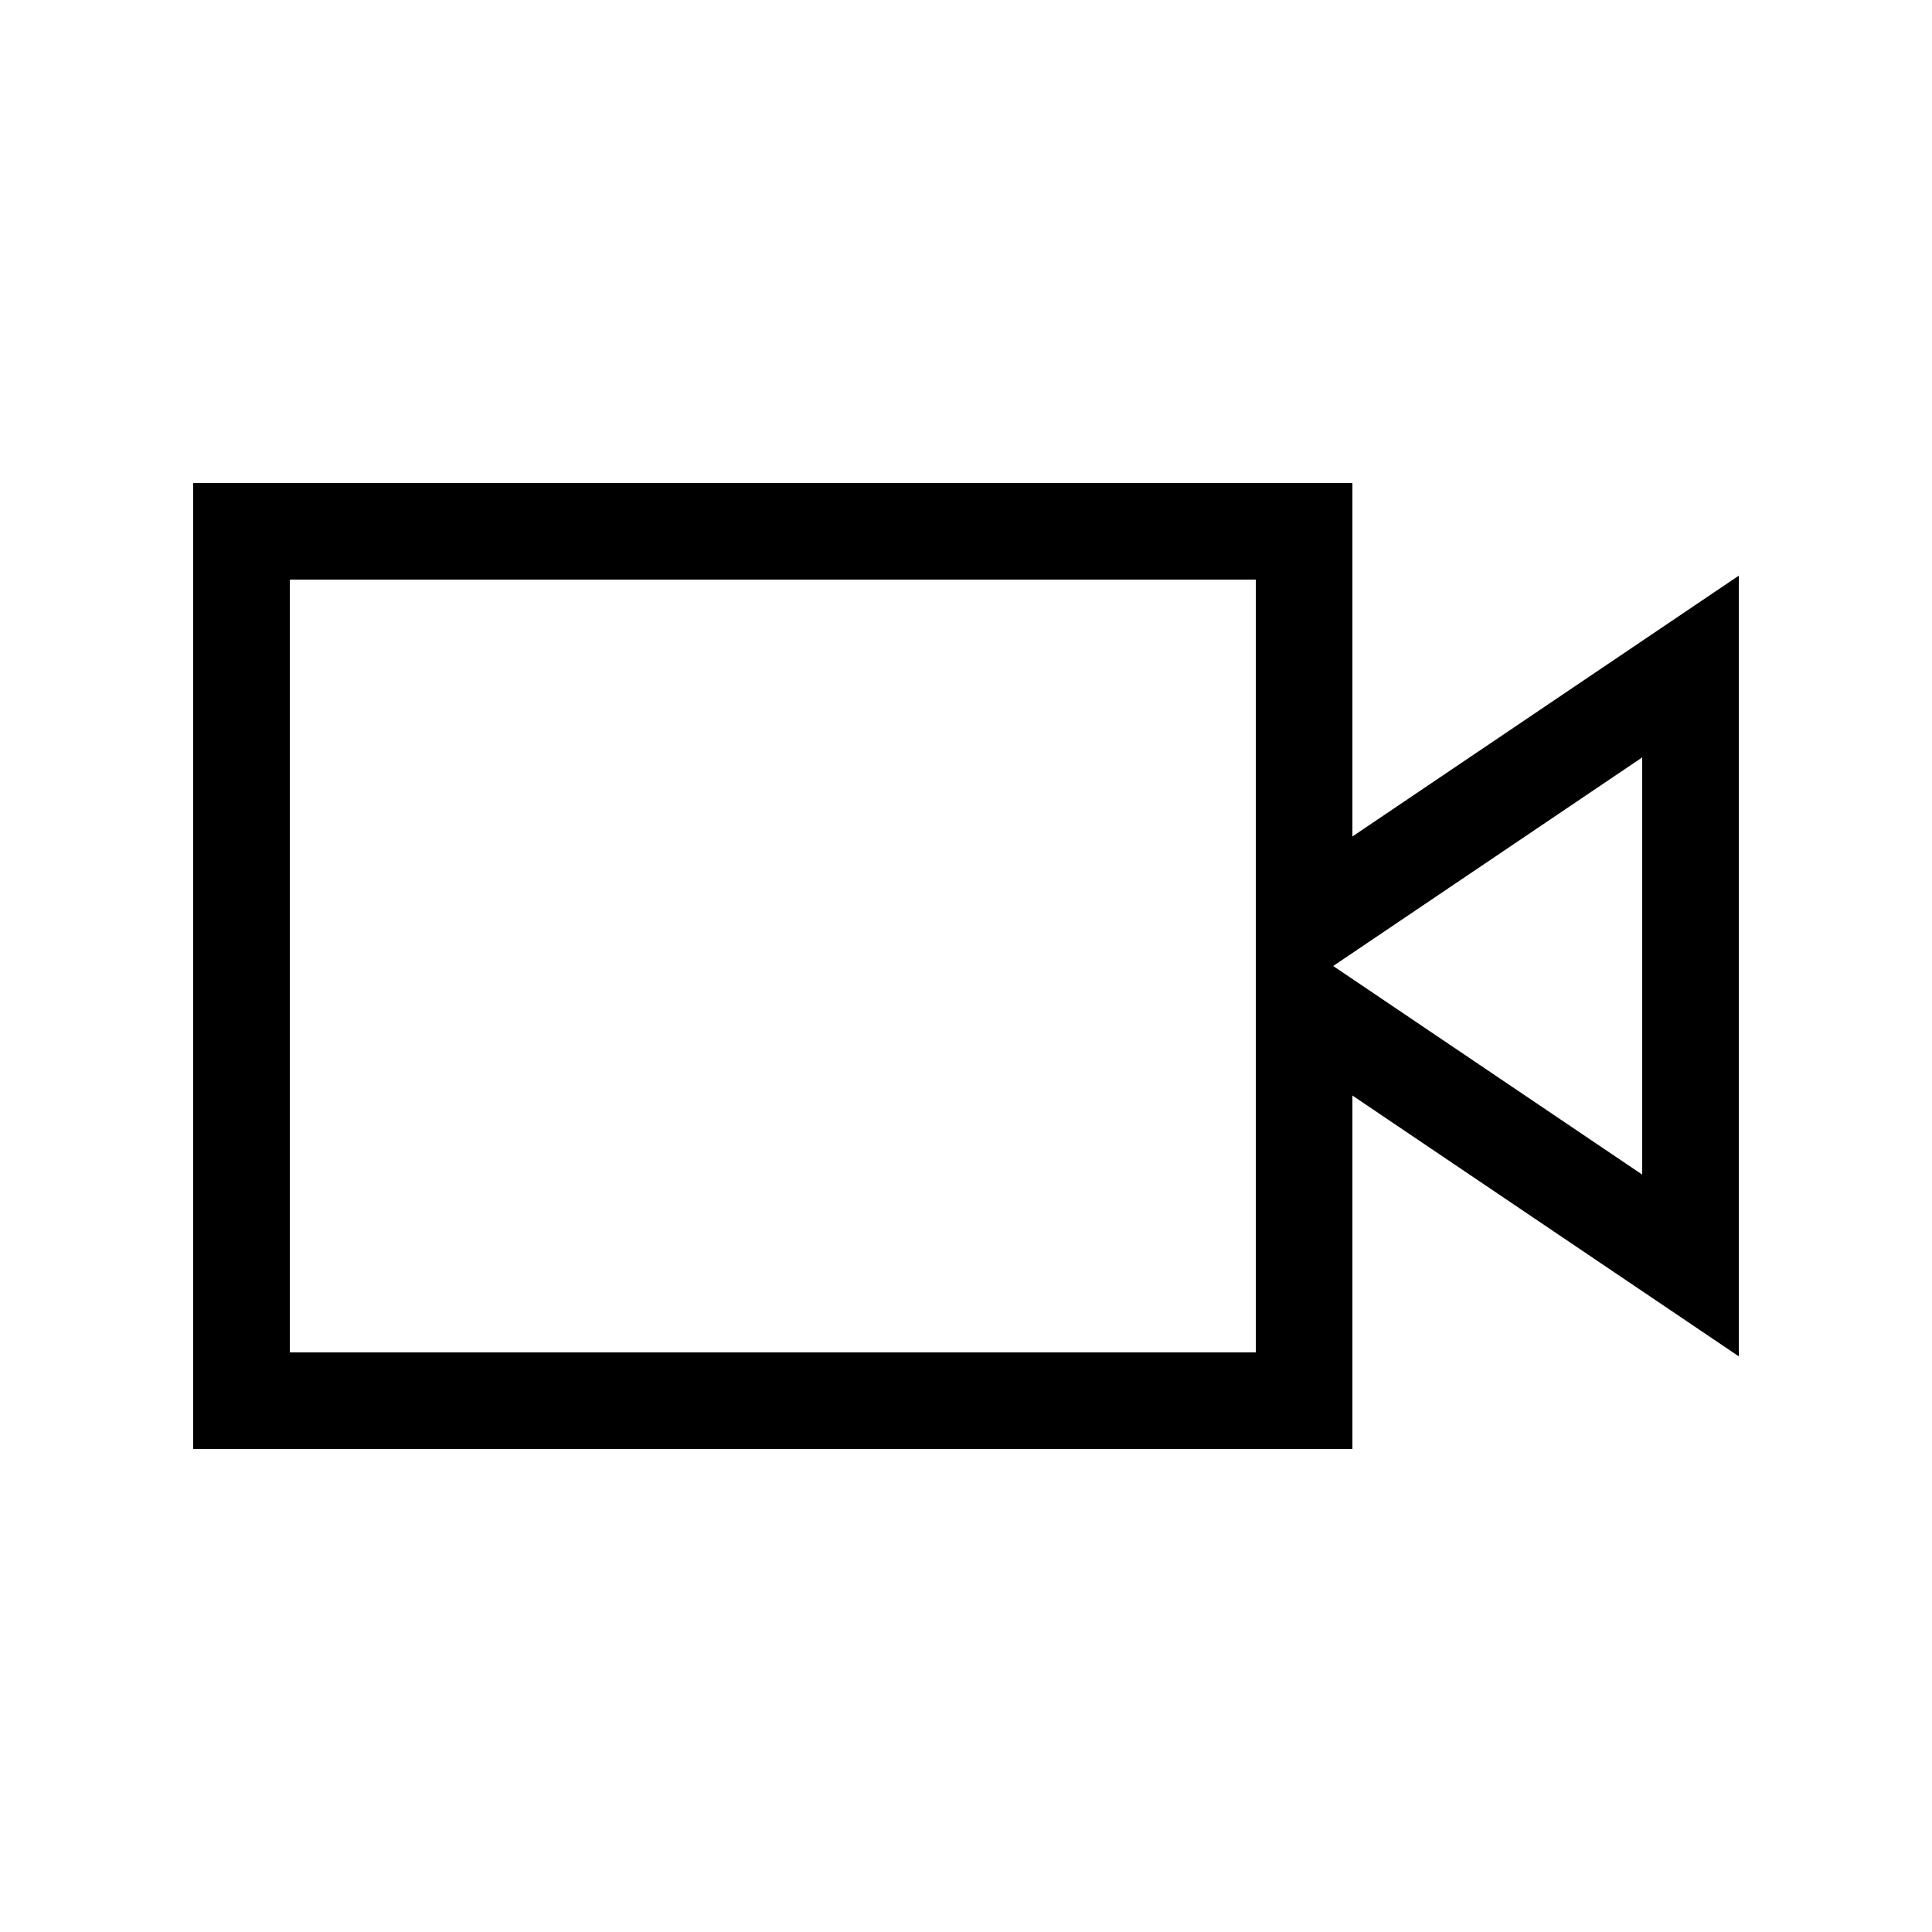
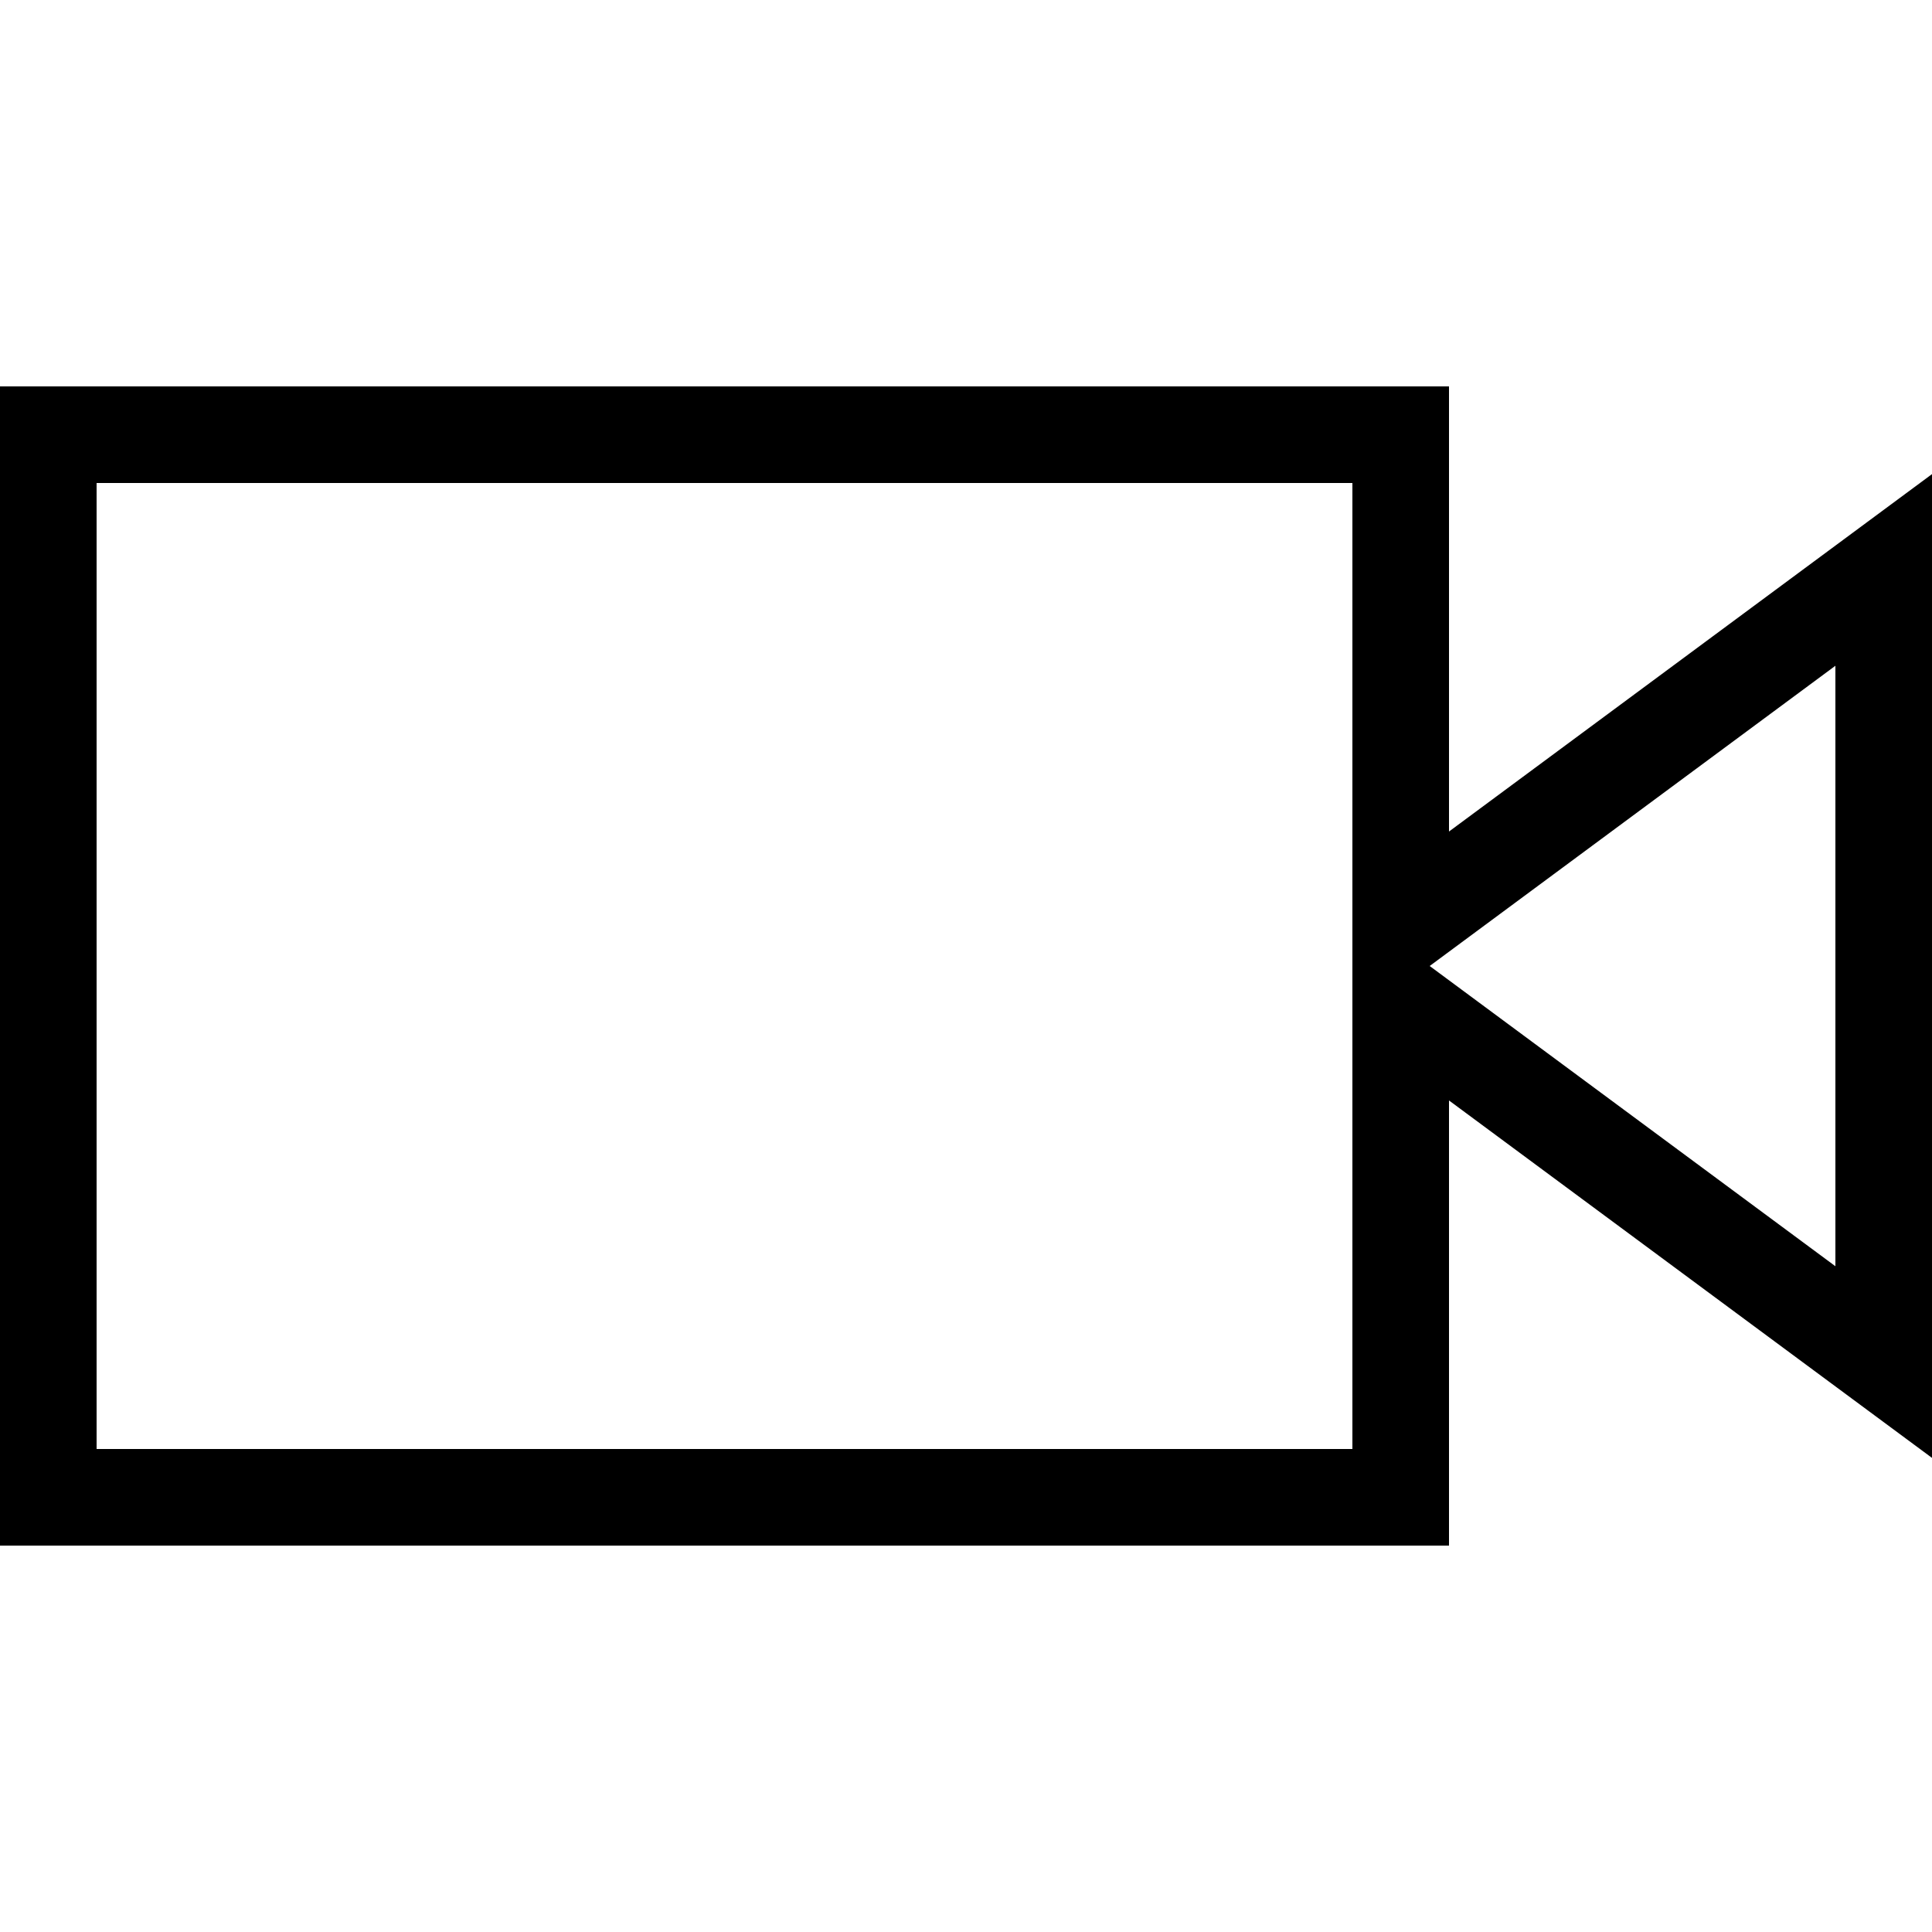
<svg xmlns="http://www.w3.org/2000/svg" width="20" height="20" viewBox="0 0 20 20">
-   <polygon fill="none" stroke="#000" points="17.5 6.9 17.5 13.1 13.5 10.4 13.5 14.5 2.5 14.5 2.5 5.5 13.5 5.5 13.5 9.6 17.5 6.9" />
+   <polygon fill="none" stroke="#000" points="19.5 5.9 19.5 14.1 14.5 10.4 14.5 15.5 .5 15.5 .5 4.5 14.5 4.5 14.5 9.6 19.5 5.9" />
</svg>
